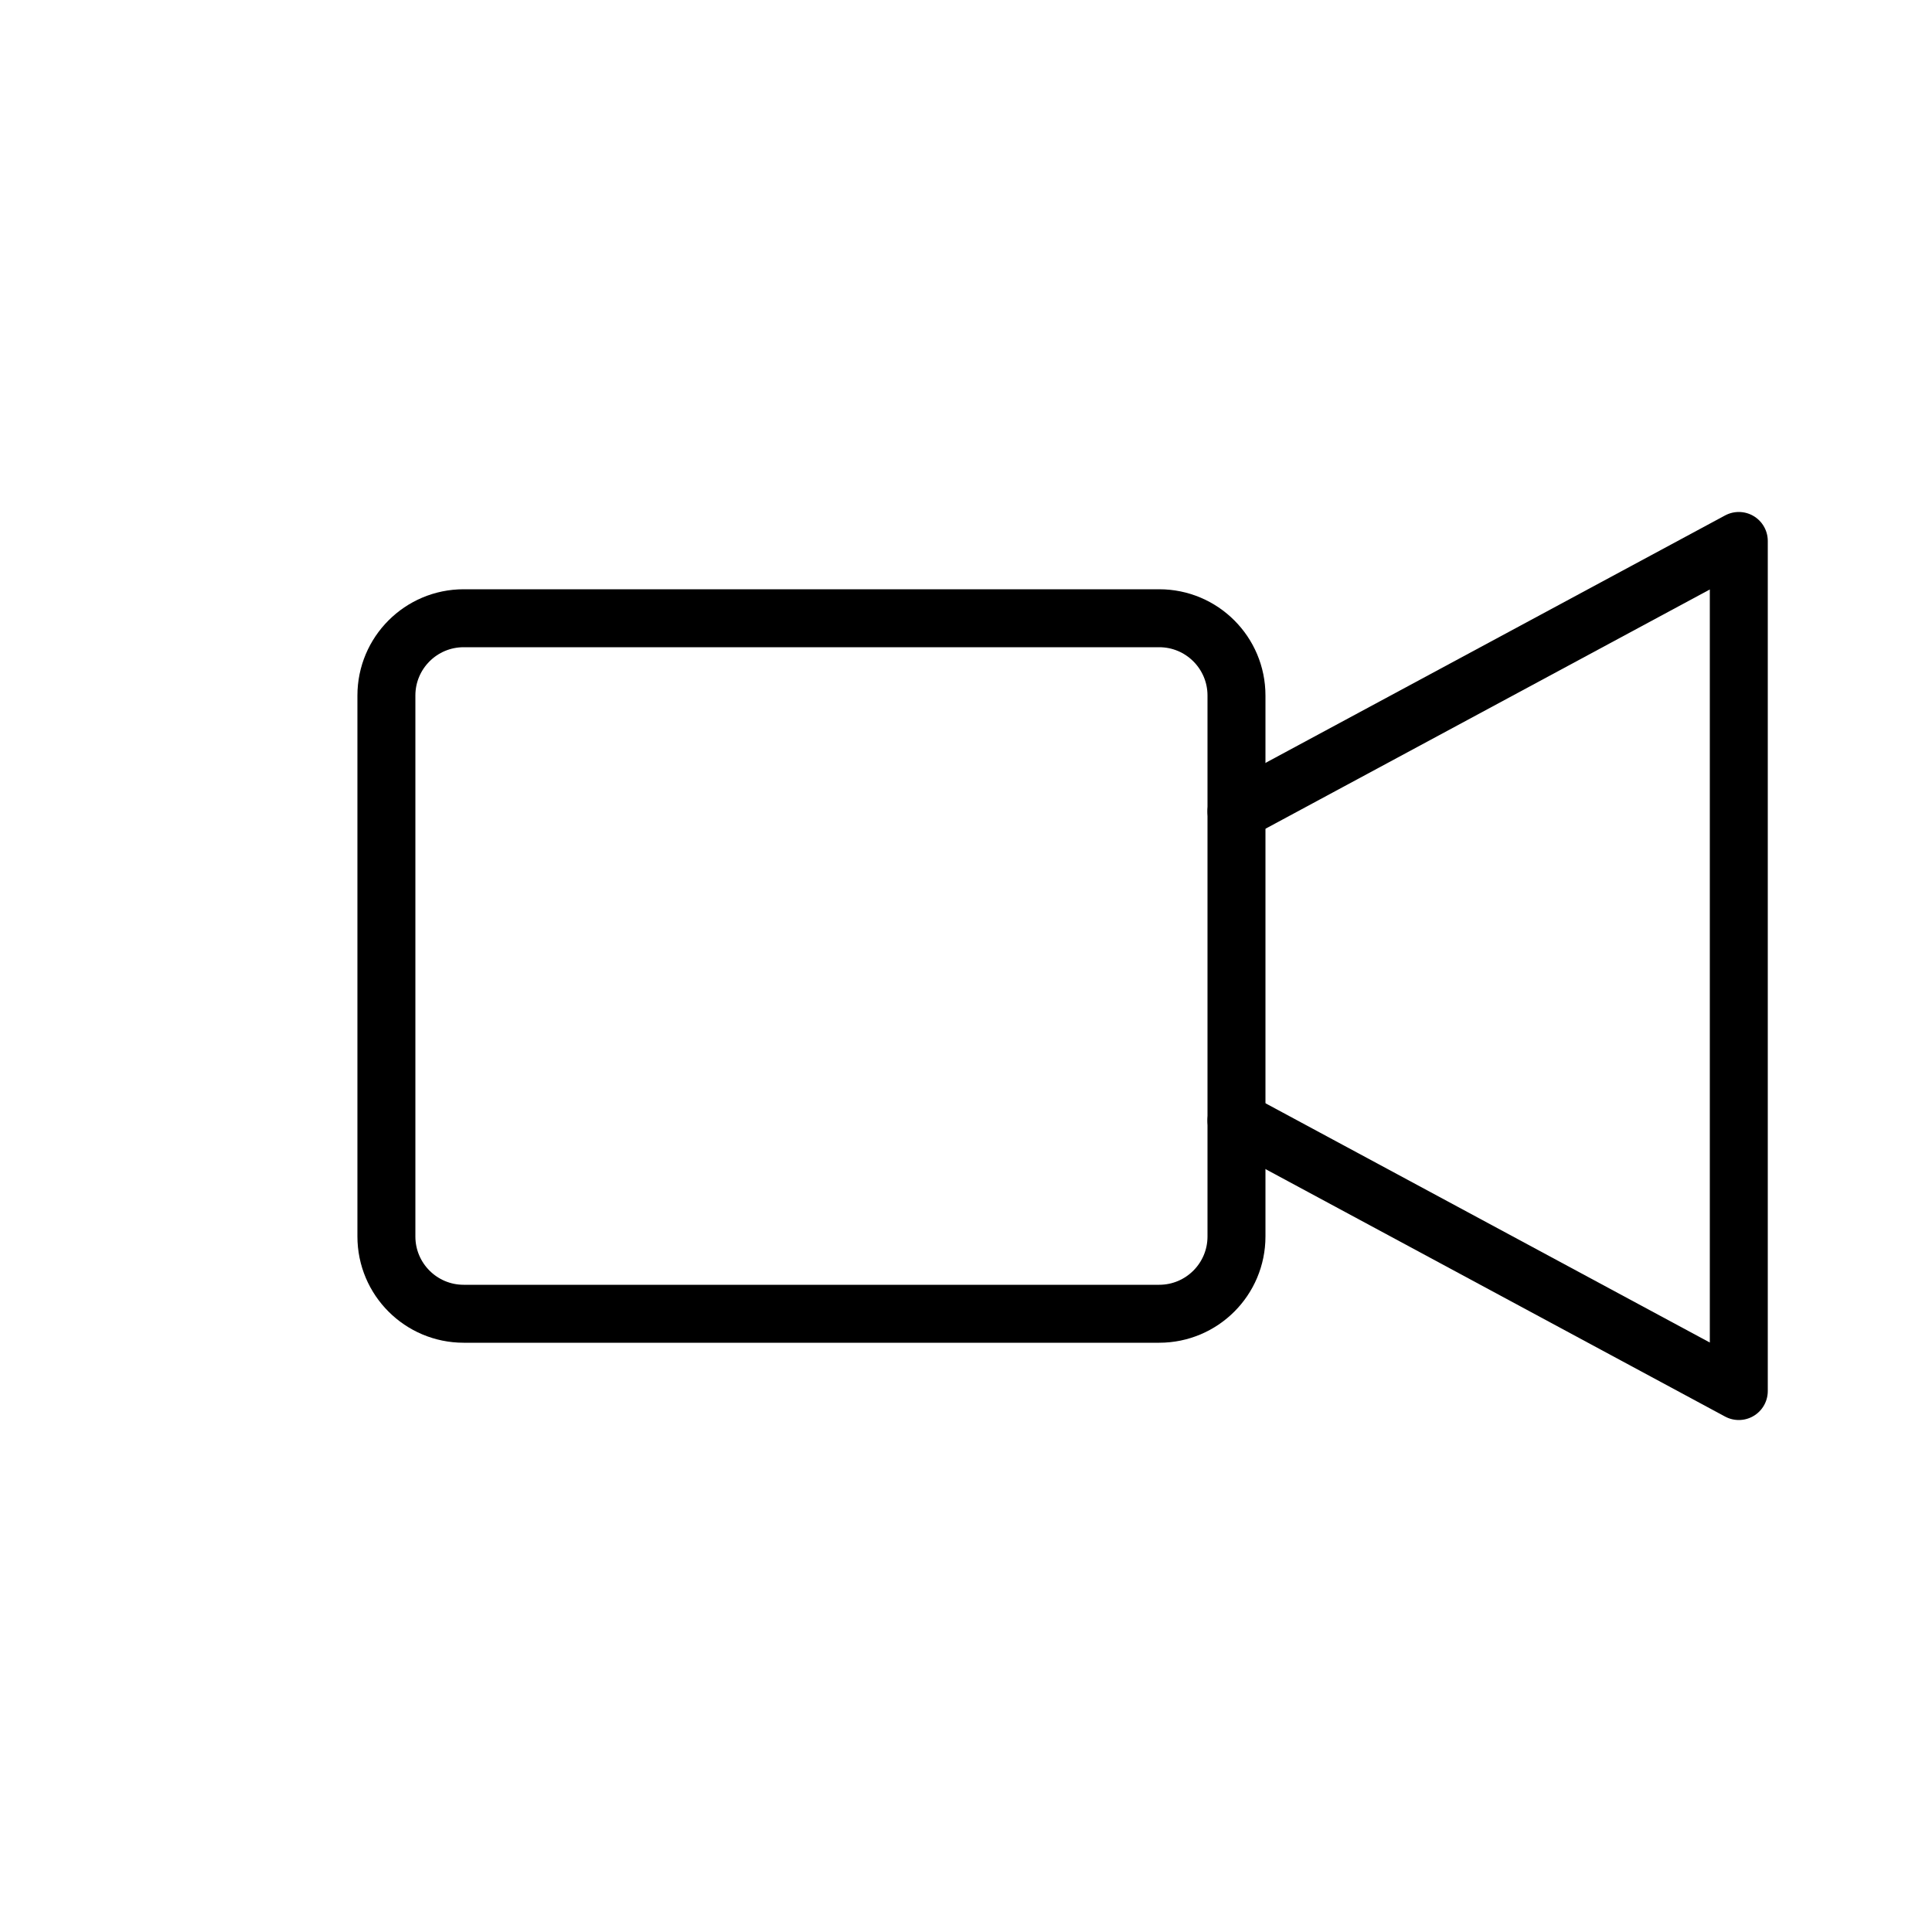
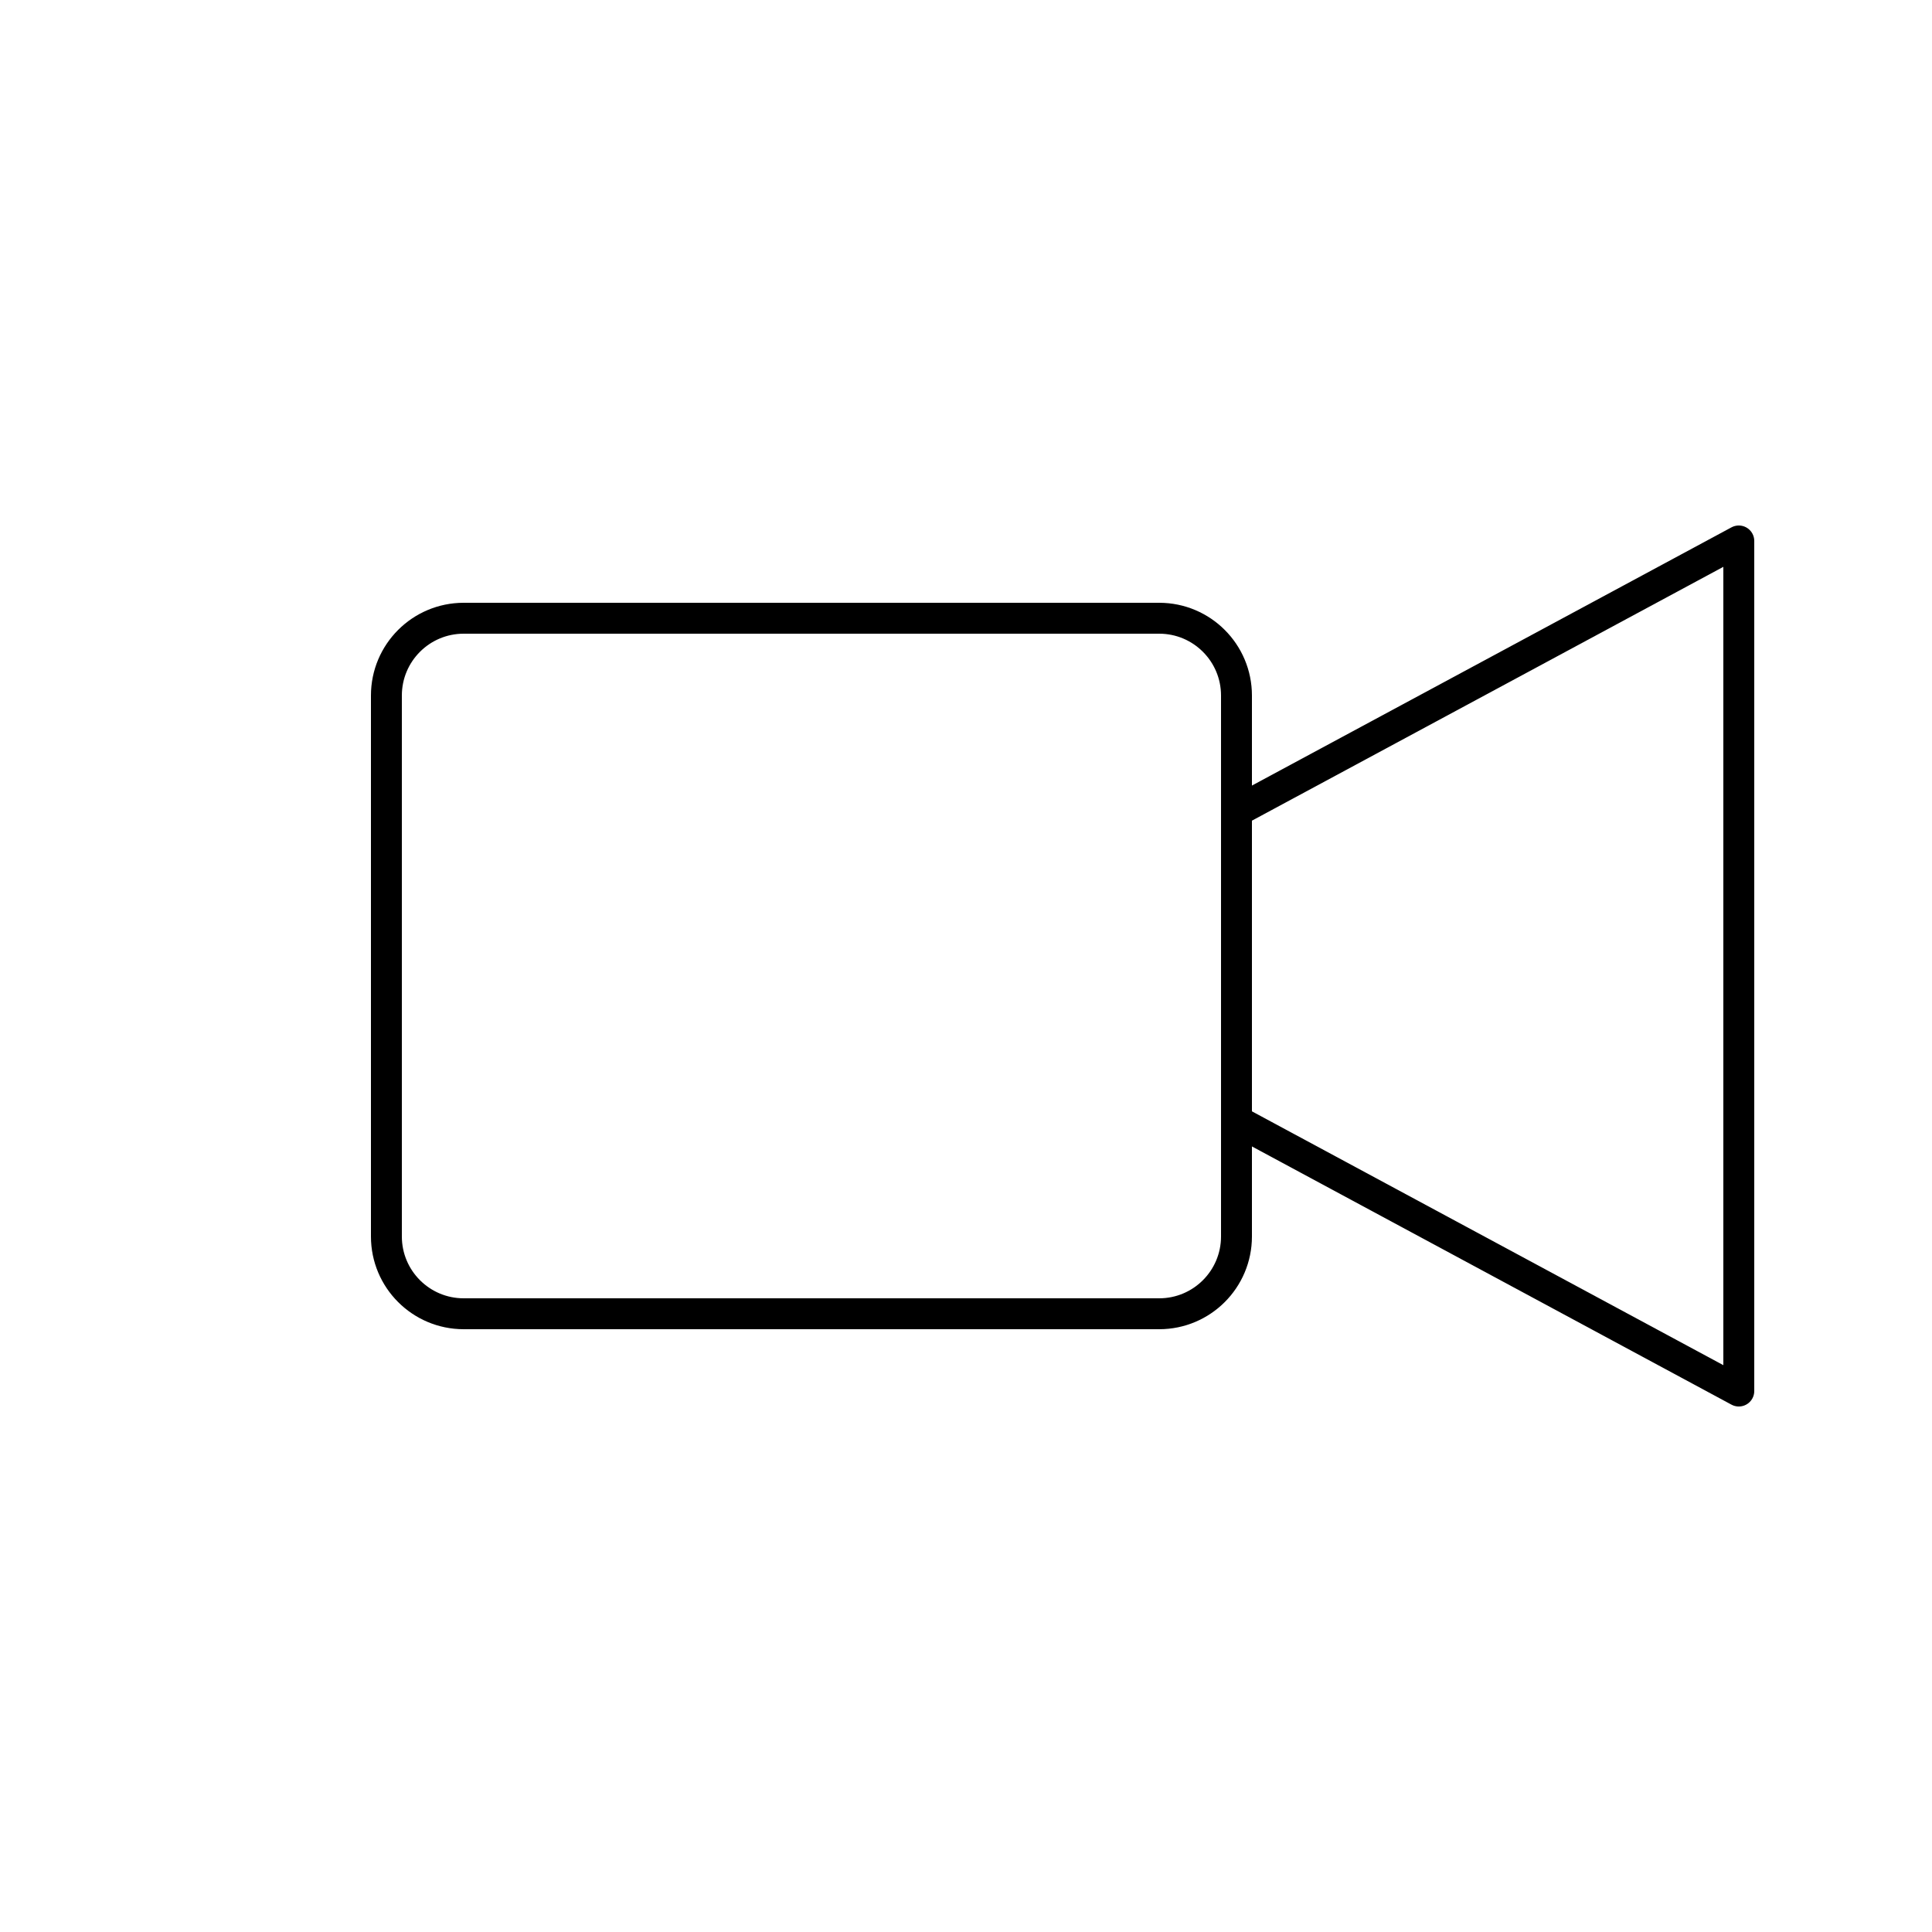
<svg xmlns="http://www.w3.org/2000/svg" viewBox="-50 -50 100 100" width="100" height="100">
-   <rect x="-30" y="-18" width="44" height="36" rx="4" fill="none" stroke="currentColor" stroke-width="3" stroke-linejoin="round" stroke-linecap="round" />
-   <path d="M 14 -8 L 40 -22 L 40 22 L 14 8" fill="none" stroke="currentColor" stroke-width="3" stroke-linejoin="round" stroke-linecap="round" />
+   <rect x="-30" y="-18" width="44" height="36" rx="4" fill="none" stroke="currentColor" stroke-width="1.6" stroke-linejoin="round" stroke-linecap="round" />
+   <path d="M 14 -8 L 40 -22 L 40 22 L 14 8" fill="none" stroke="currentColor" stroke-width="1.6" stroke-linejoin="round" stroke-linecap="round" />
</svg>
